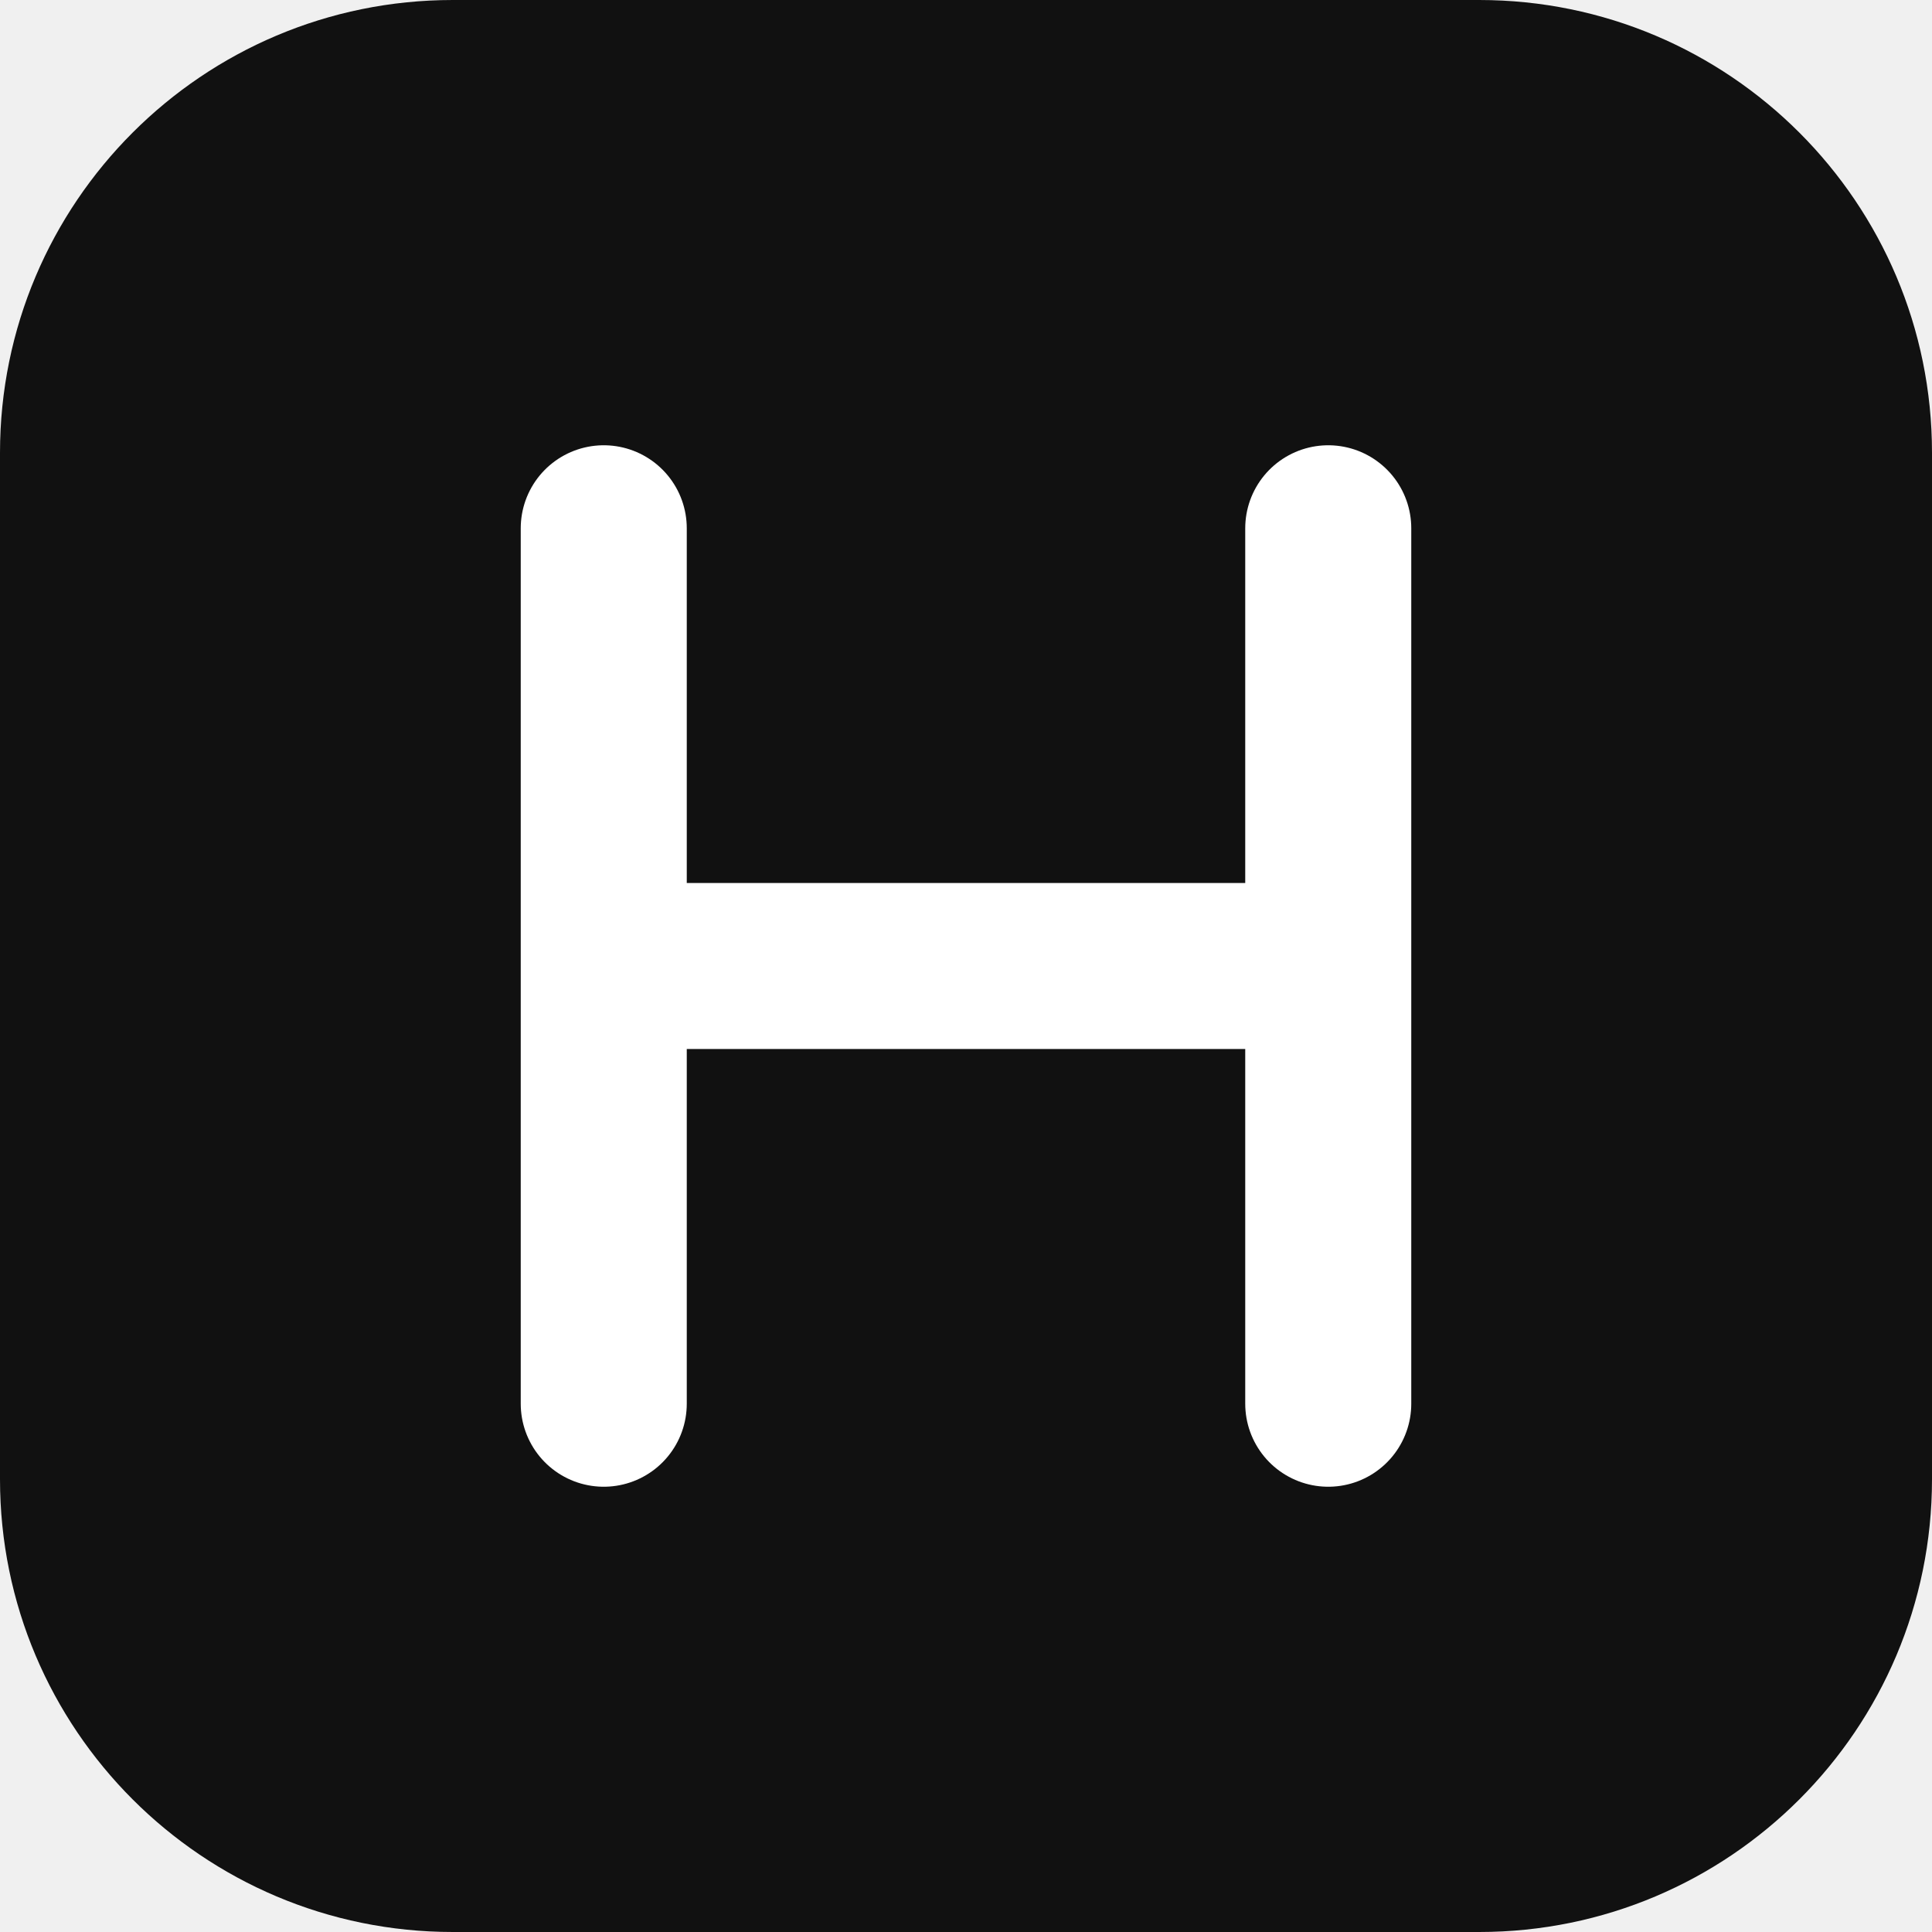
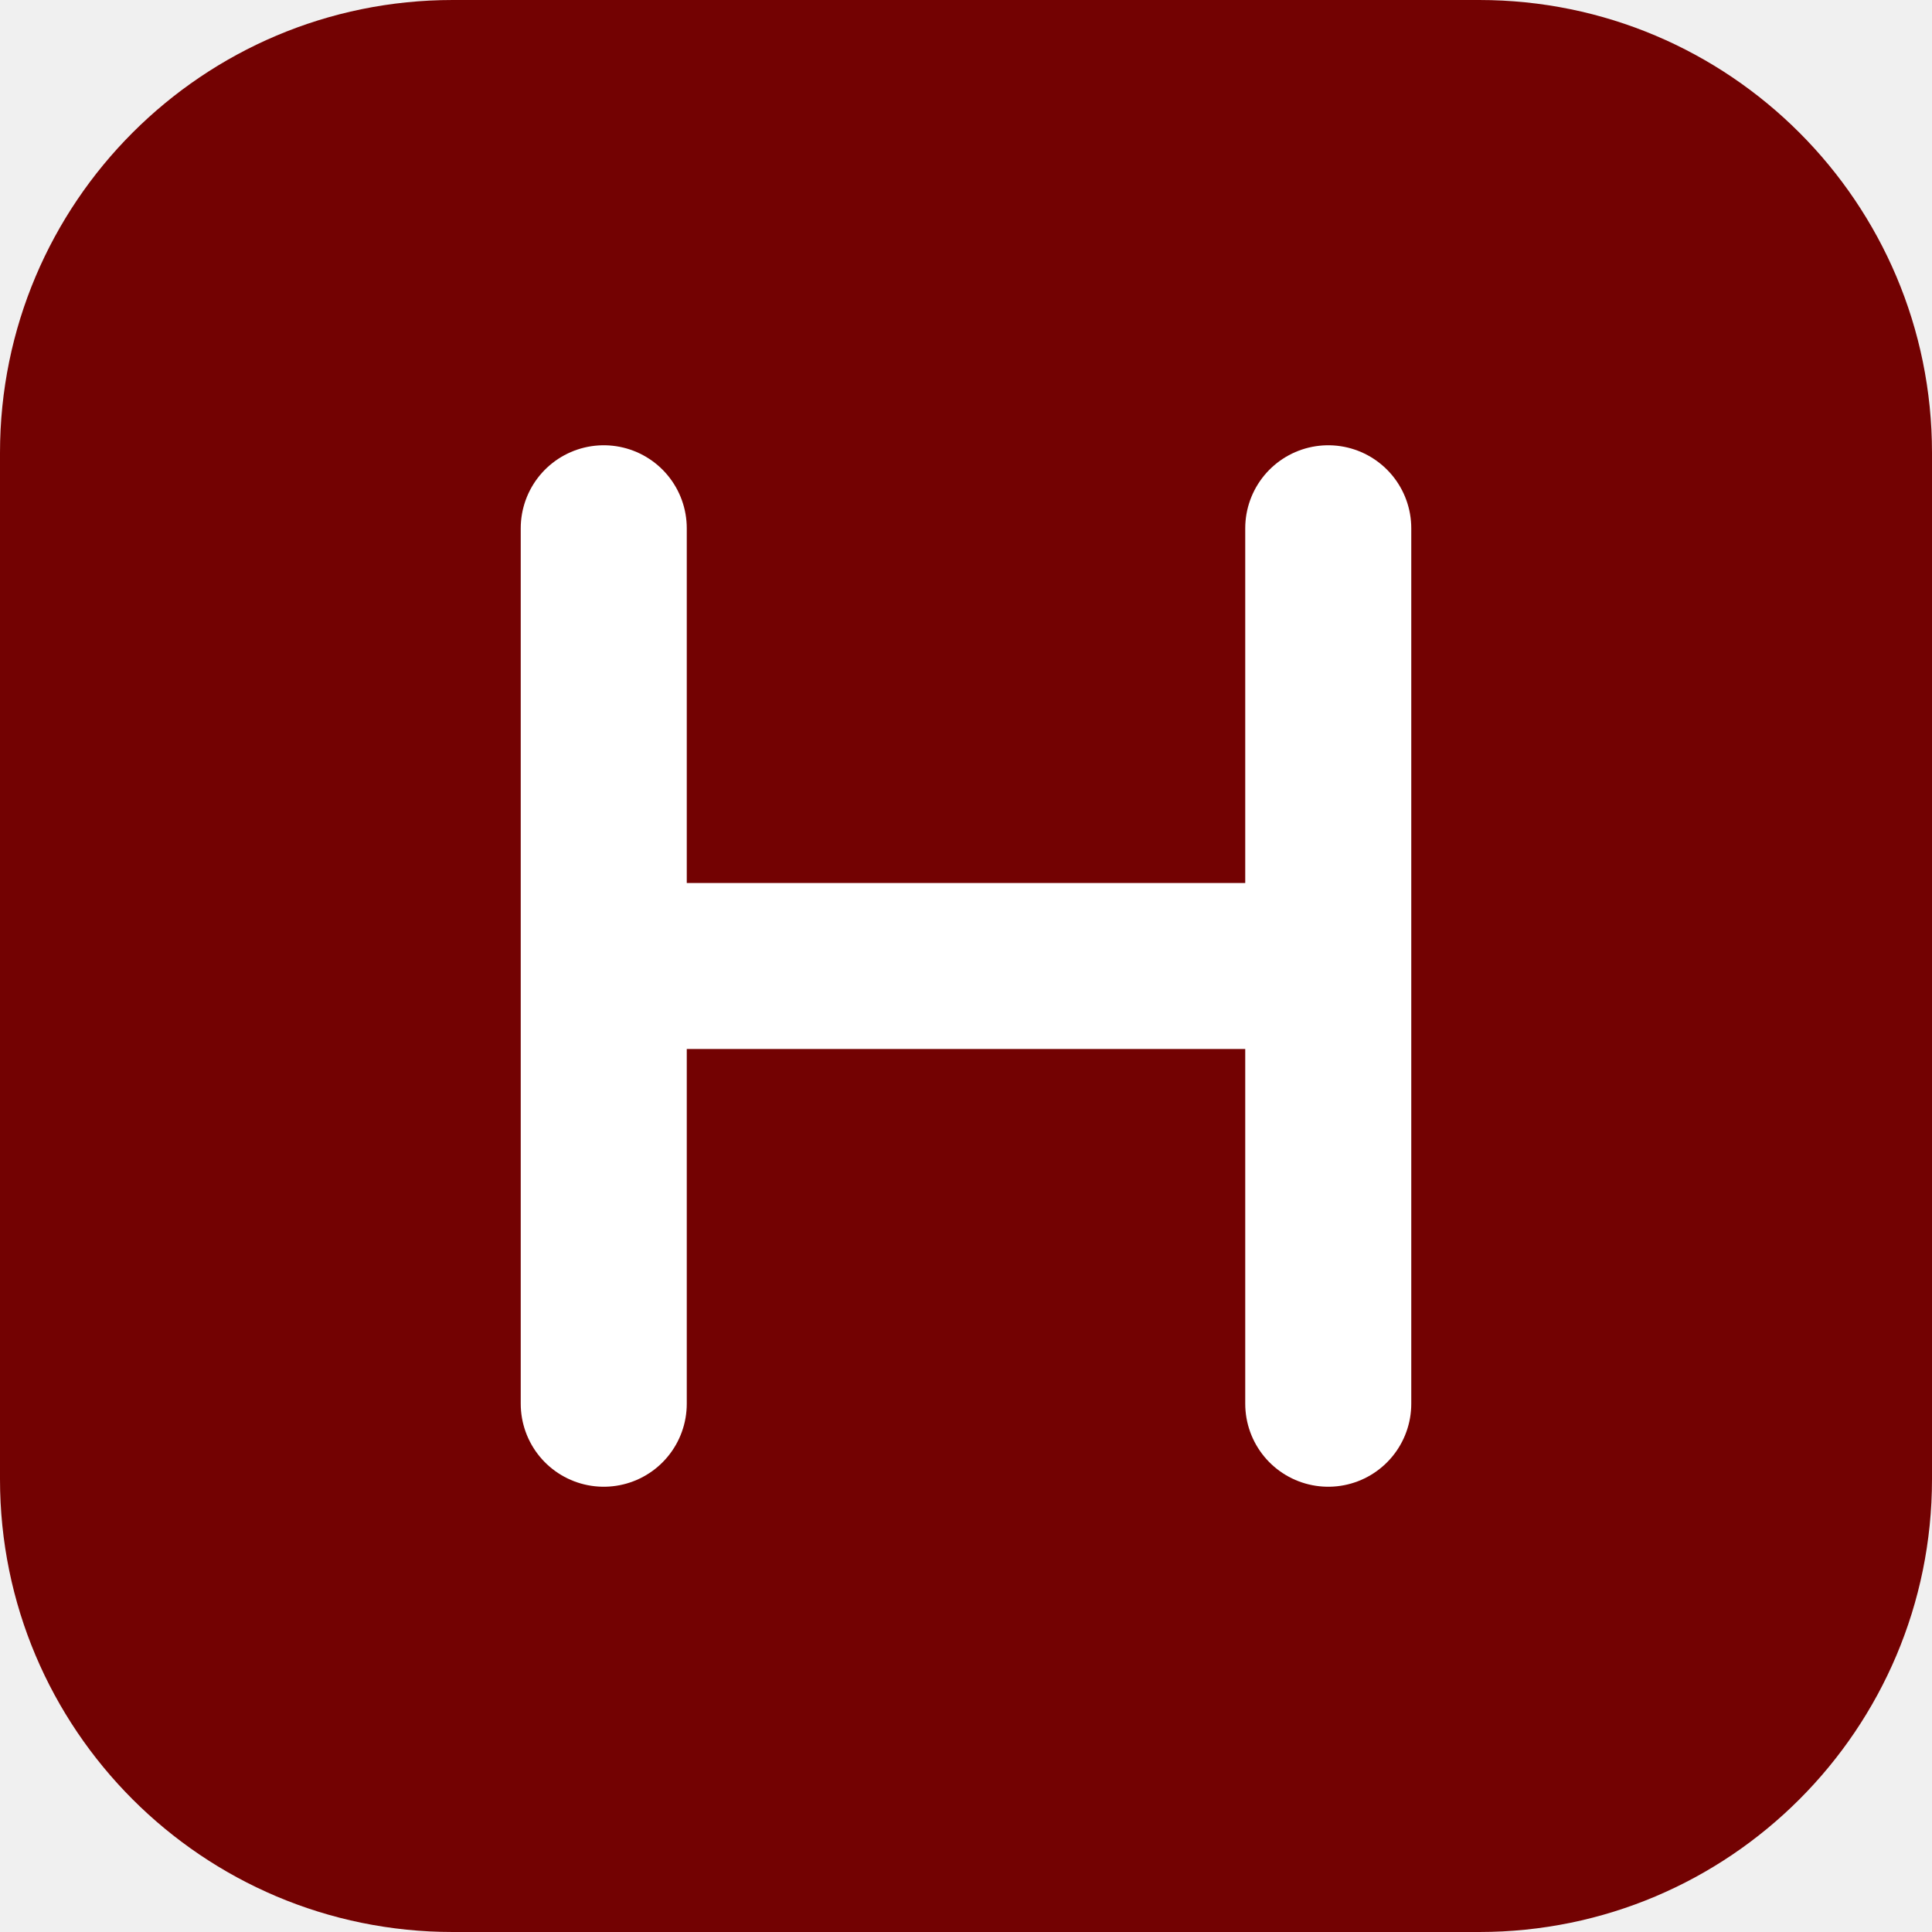
<svg xmlns="http://www.w3.org/2000/svg" width="256" height="256" viewBox="0 0 256 256">
-   <rect width="256" height="256" rx="60" fill="#111111" />
+   <rect width="256" height="256" rx="60" fill="#730202" />
  <path d="M80 70 V186 M176 70 V186 M80 128 H176" stroke="#ffffff" stroke-width="22" stroke-linecap="round" />
</svg>
